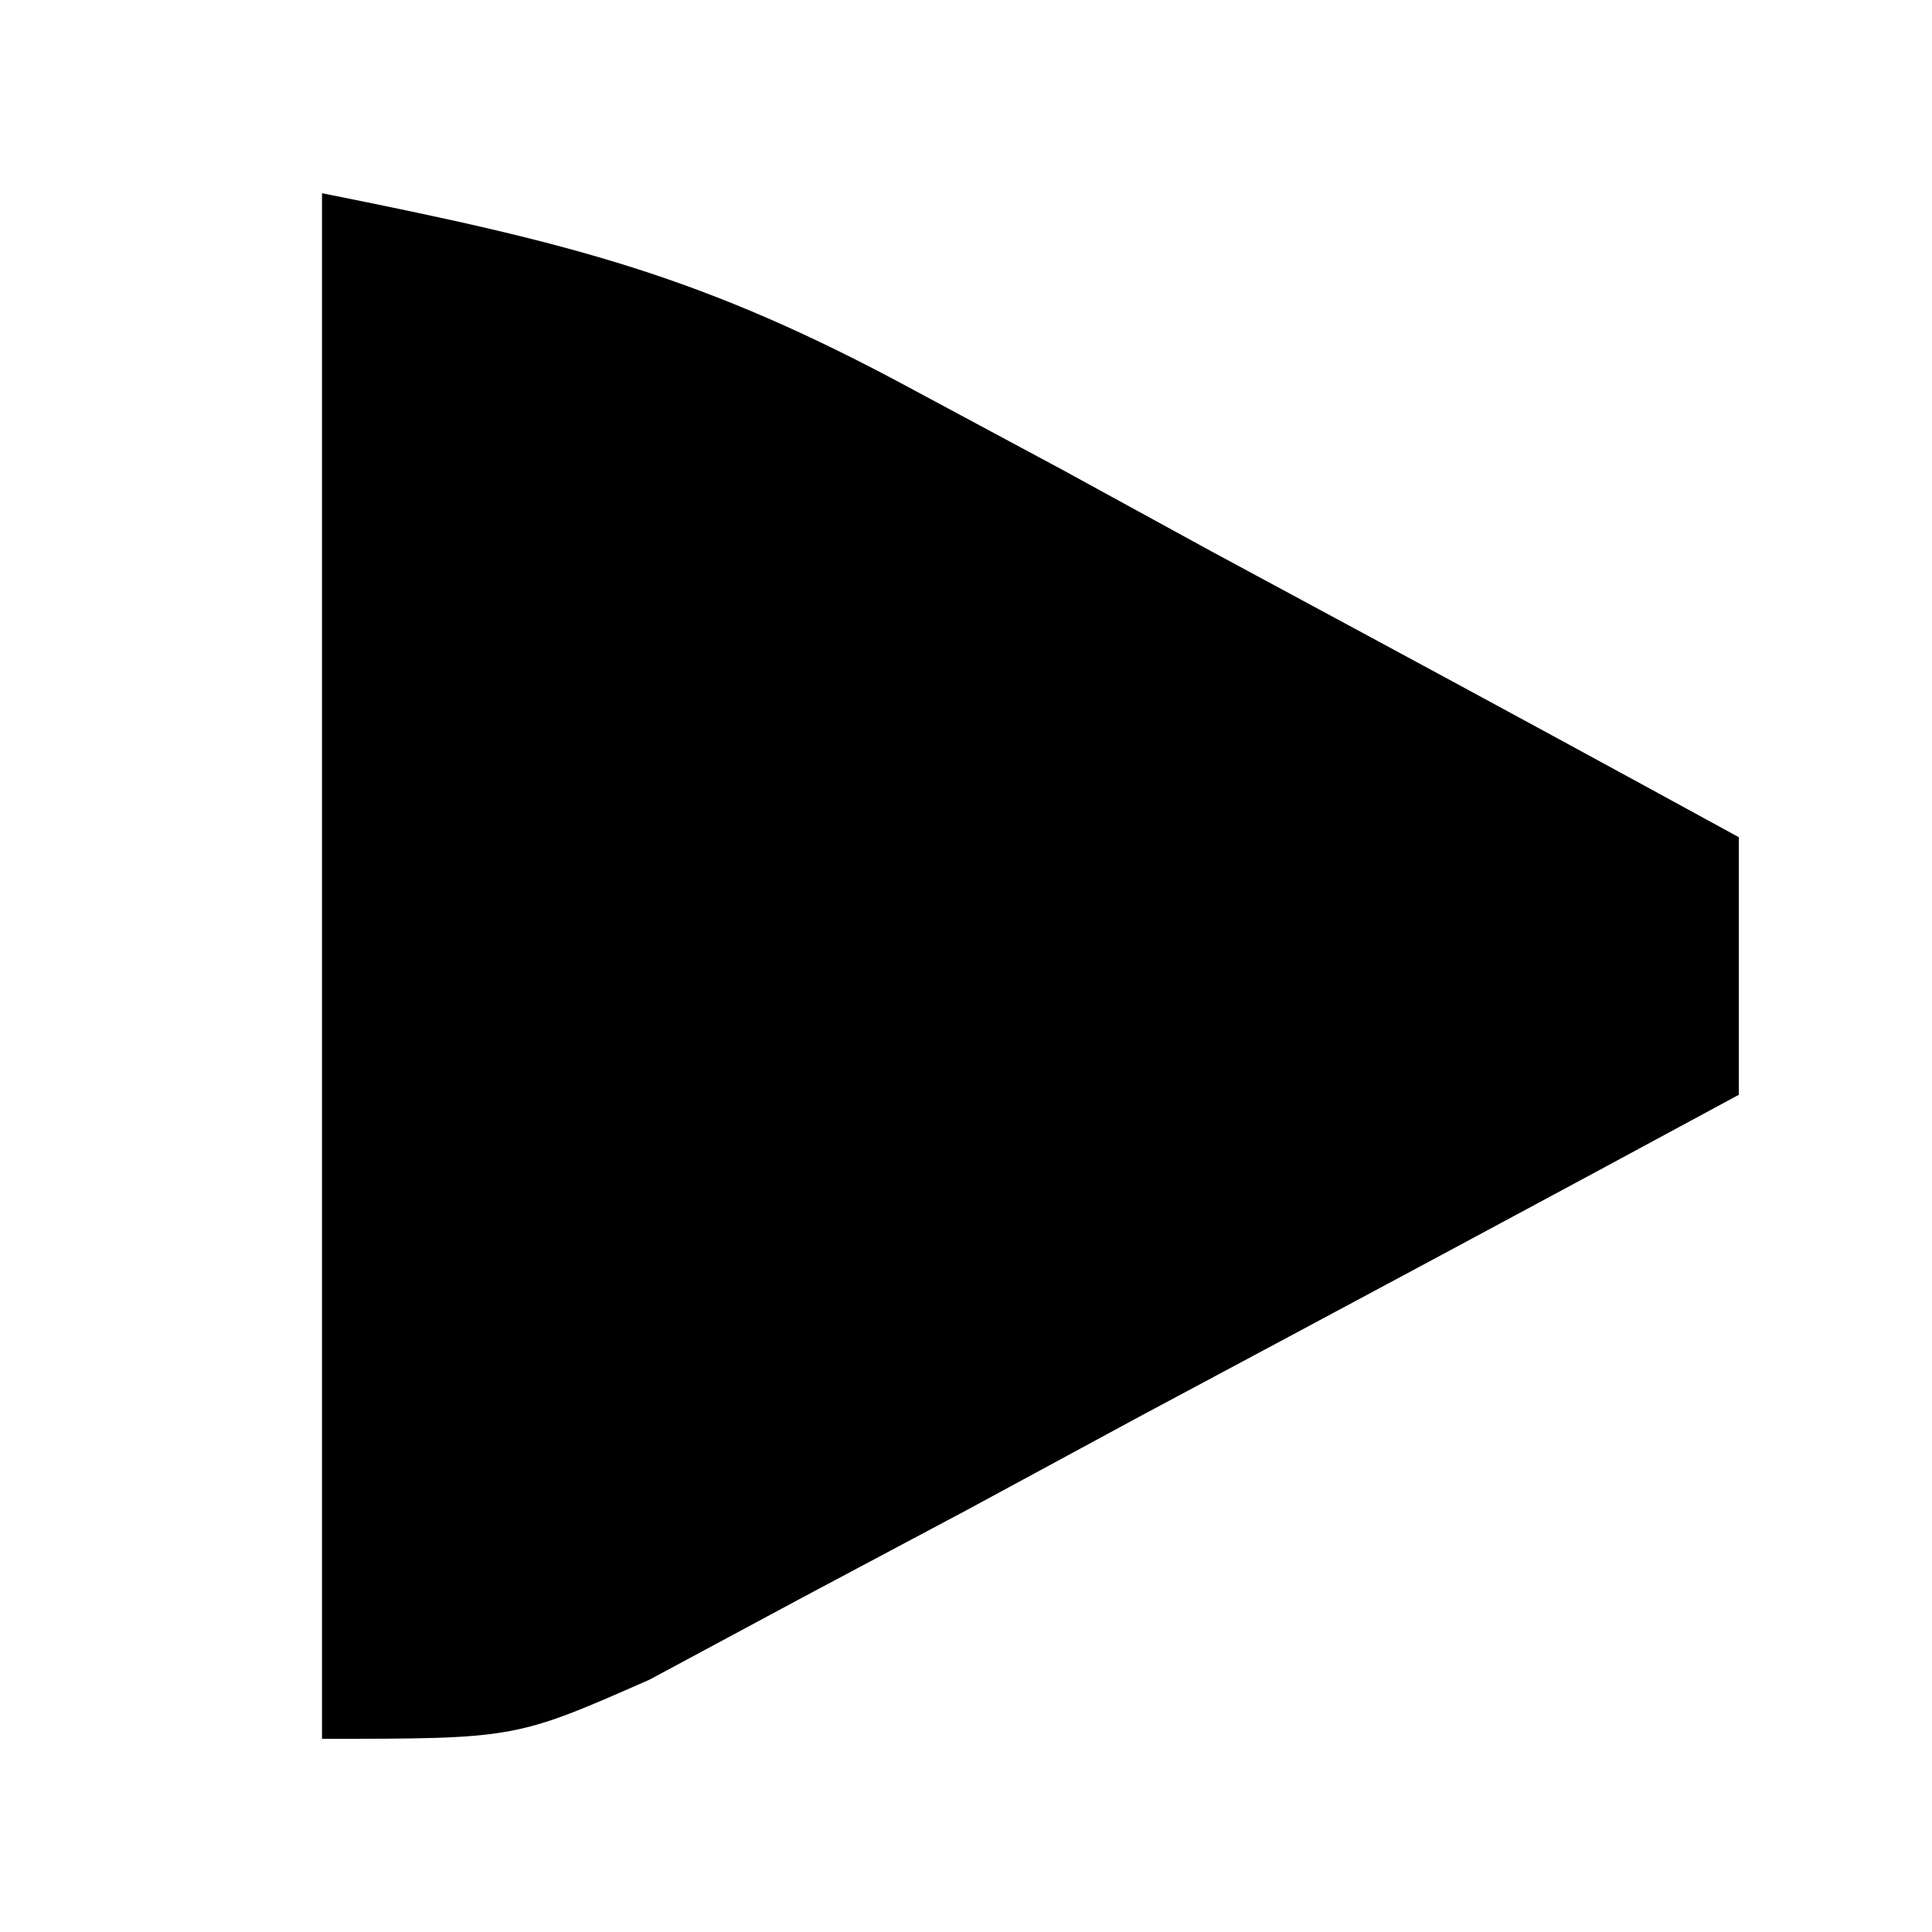
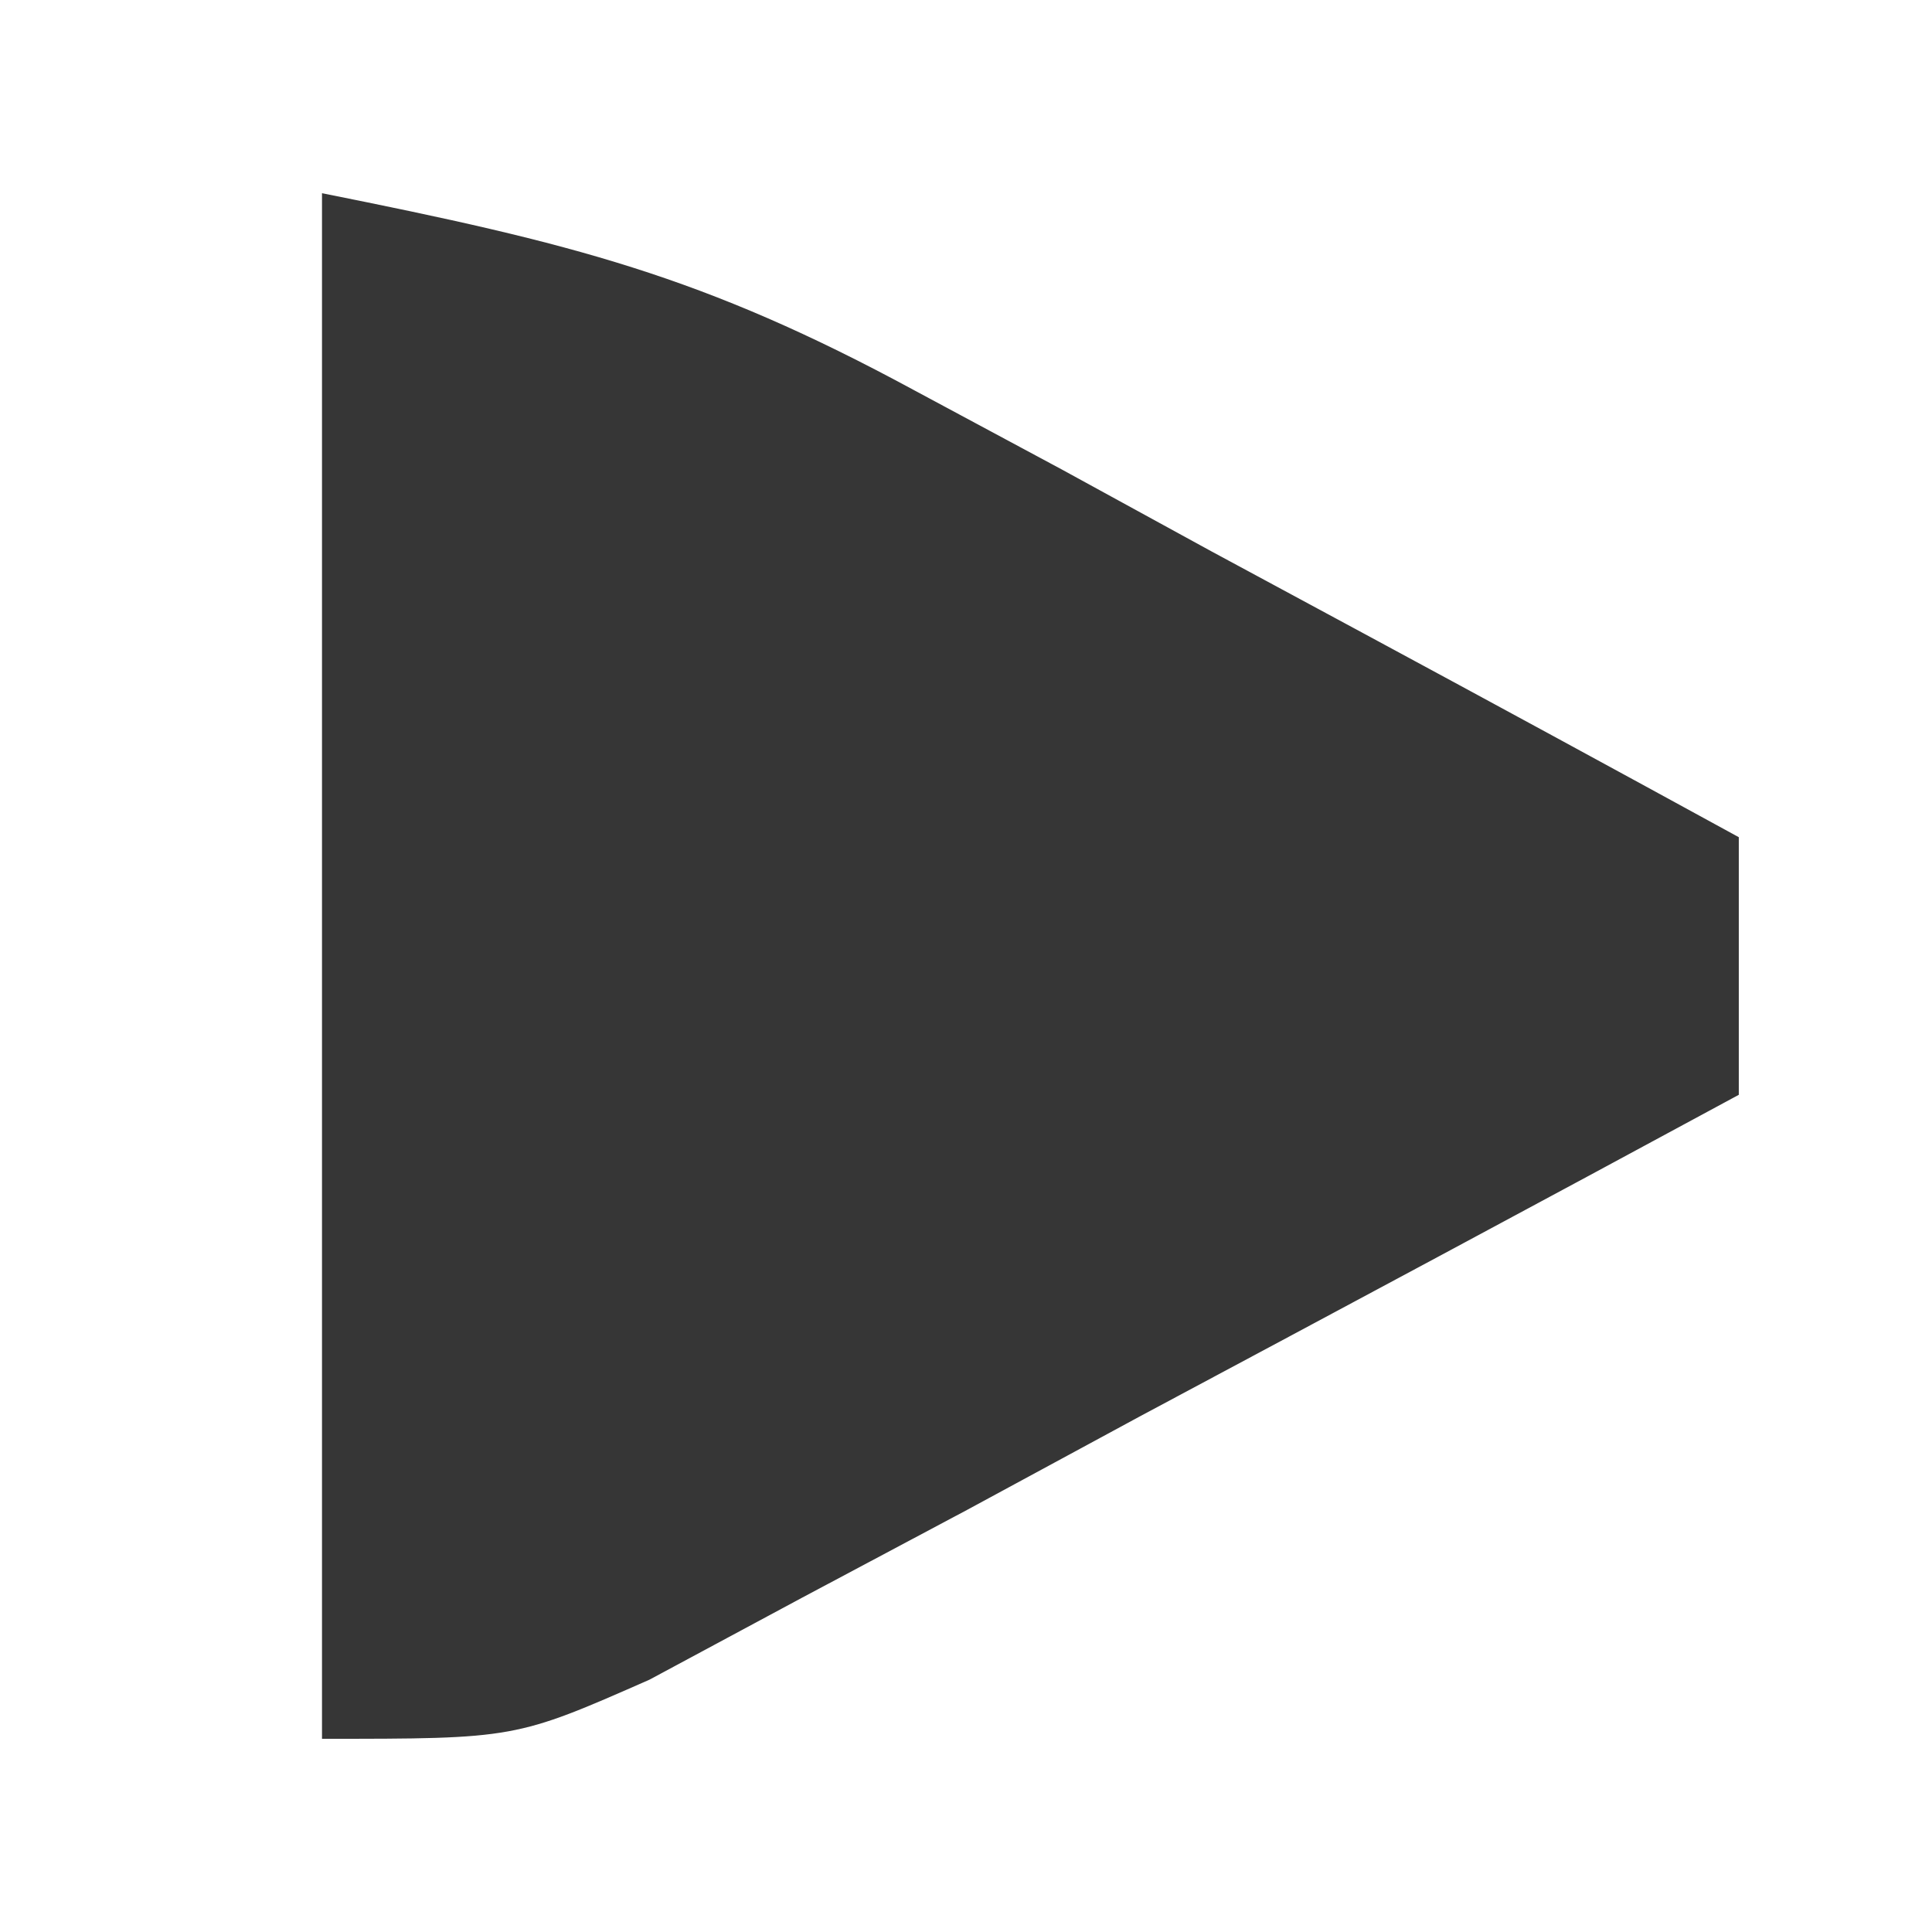
<svg xmlns="http://www.w3.org/2000/svg" version="1.1" width="30" height="30">
-   <path d="M0 0 C3.892 0.778 5.913 1.281 9.207 3.066 C10.333 3.671 10.333 3.671 11.482 4.287 C12.251 4.708 13.02 5.129 13.812 5.562 C14.601 5.987 15.389 6.412 16.201 6.85 C18.137 7.894 20.07 8.944 22 10 C22 11.32 22 12.64 22 14 C18.901 15.677 15.795 17.34 12.688 19 C11.806 19.477 10.925 19.954 10.018 20.445 C9.17 20.896 8.322 21.348 7.449 21.812 C6.669 22.231 5.889 22.65 5.085 23.082 C3 24 3 24 0 24 C0 16.08 0 8.16 0 0 Z " fill="#000000" transform="translate(5,3)" />
+   <path d="M0 0 C3.892 0.778 5.913 1.281 9.207 3.066 C10.333 3.671 10.333 3.671 11.482 4.287 C12.251 4.708 13.02 5.129 13.812 5.562 C14.601 5.987 15.389 6.412 16.201 6.85 C18.137 7.894 20.07 8.944 22 10 C22 11.32 22 12.64 22 14 C18.901 15.677 15.795 17.34 12.688 19 C11.806 19.477 10.925 19.954 10.018 20.445 C9.17 20.896 8.322 21.348 7.449 21.812 C6.669 22.231 5.889 22.65 5.085 23.082 C3 24 3 24 0 24 C0 16.08 0 8.16 0 0 Z " fill="#363636" transform="translate(5,3)" />
</svg>
